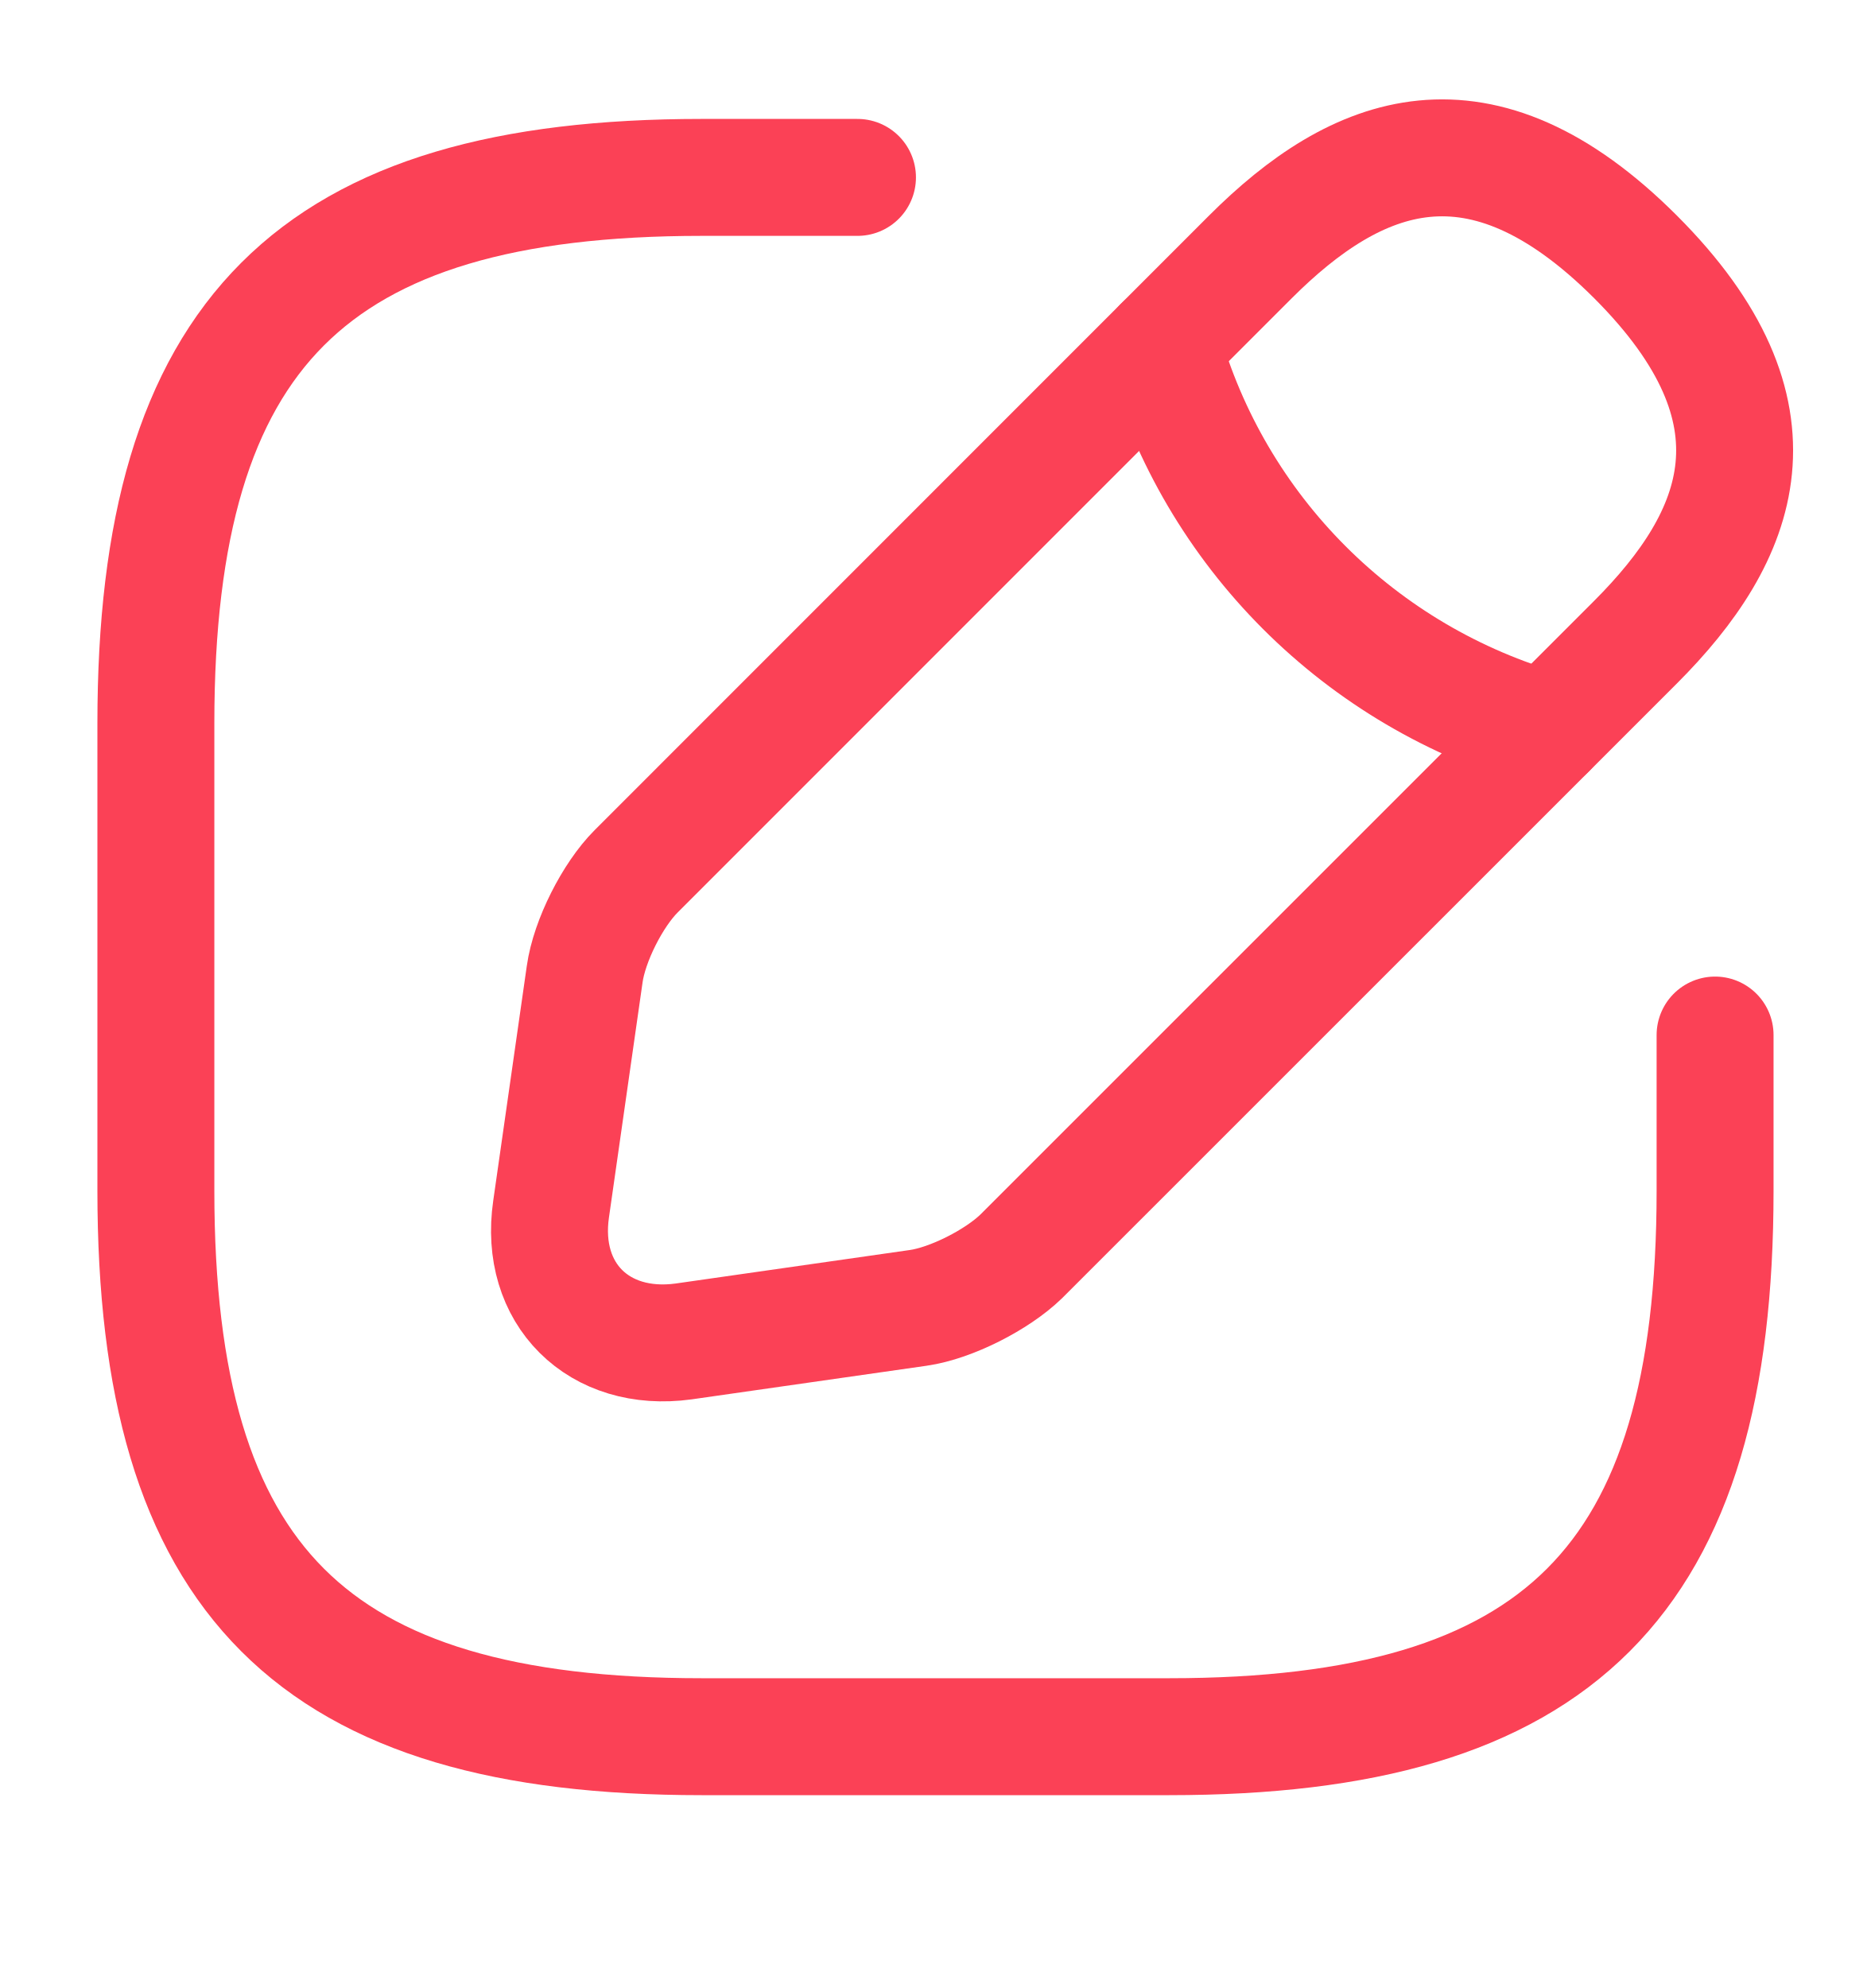
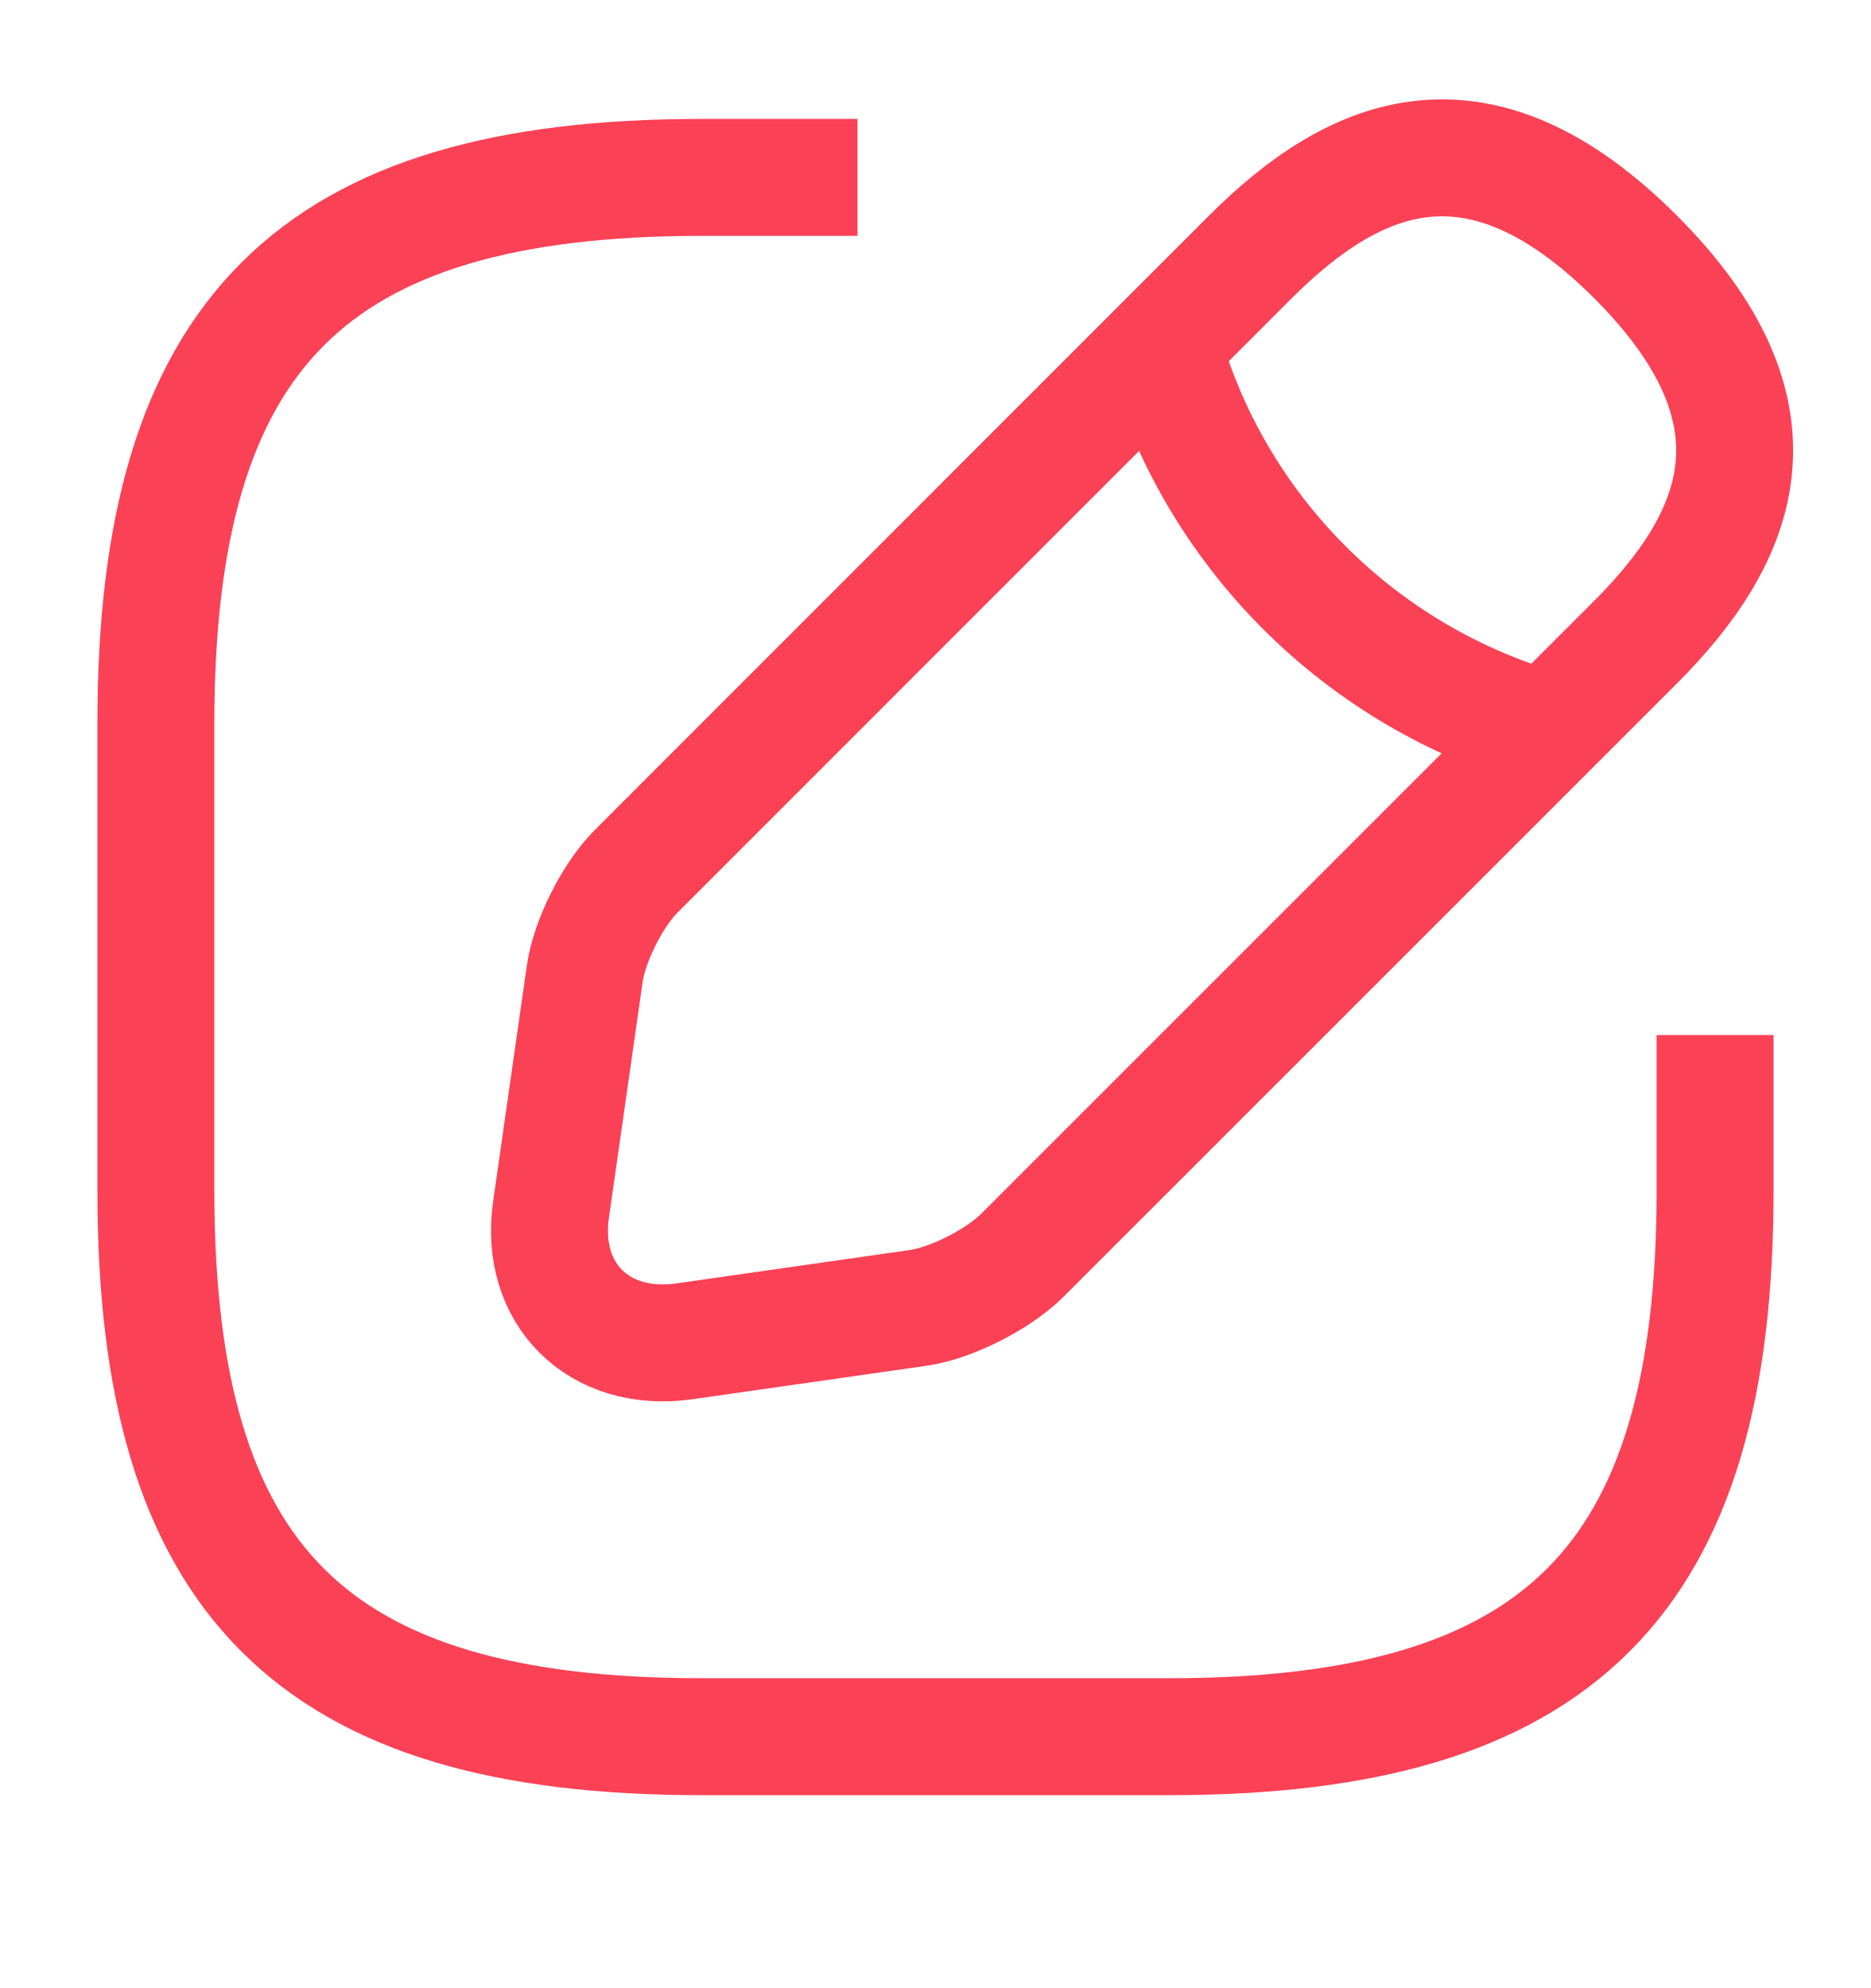
<svg xmlns="http://www.w3.org/2000/svg" width="16" height="17" viewBox="0 0 16 17" fill="none">
-   <path d="M7.333 1.517H6C2.667 1.517 1.333 2.851 1.333 6.184V10.184C1.333 13.517 2.667 14.851 6 14.851H10C13.333 14.851 14.667 13.517 14.667 10.184V8.851" stroke="#FB4156" stroke-linecap="round" stroke-linejoin="round" />
-   <path d="M10.693 2.197L5.44 7.451C5.24 7.651 5.04 8.044 5 8.331L4.713 10.338C4.607 11.064 5.12 11.571 5.847 11.471L7.853 11.184C8.133 11.144 8.527 10.944 8.733 10.744L13.987 5.491C14.893 4.584 15.32 3.531 13.987 2.197C12.653 0.864 11.6 1.291 10.693 2.197Z" stroke="#FB4156" stroke-miterlimit="10" stroke-linecap="round" stroke-linejoin="round" />
-   <path d="M9.94 2.951C10.387 4.544 11.633 5.791 13.233 6.244" stroke="#FB4156" stroke-miterlimit="10" stroke-linecap="round" stroke-linejoin="round" />
+   <path d="M7.333 1.517H6C2.667 1.517 1.333 2.851 1.333 6.184V10.184C1.333 13.517 2.667 14.851 6 14.851H10C13.333 14.851 14.667 13.517 14.667 10.184V8.851" stroke="#FB4156" strokeLinecap="round" strokeLinejoin="round" />
+   <path d="M10.693 2.197L5.44 7.451C5.24 7.651 5.04 8.044 5 8.331L4.713 10.338C4.607 11.064 5.12 11.571 5.847 11.471L7.853 11.184C8.133 11.144 8.527 10.944 8.733 10.744L13.987 5.491C14.893 4.584 15.32 3.531 13.987 2.197C12.653 0.864 11.6 1.291 10.693 2.197Z" stroke="#FB4156" stroke-miterlimit="10" strokeLinecap="round" strokeLinejoin="round" />
+   <path d="M9.94 2.951C10.387 4.544 11.633 5.791 13.233 6.244" stroke="#FB4156" stroke-miterlimit="10" strokeLinecap="round" strokeLinejoin="round" />
</svg>
